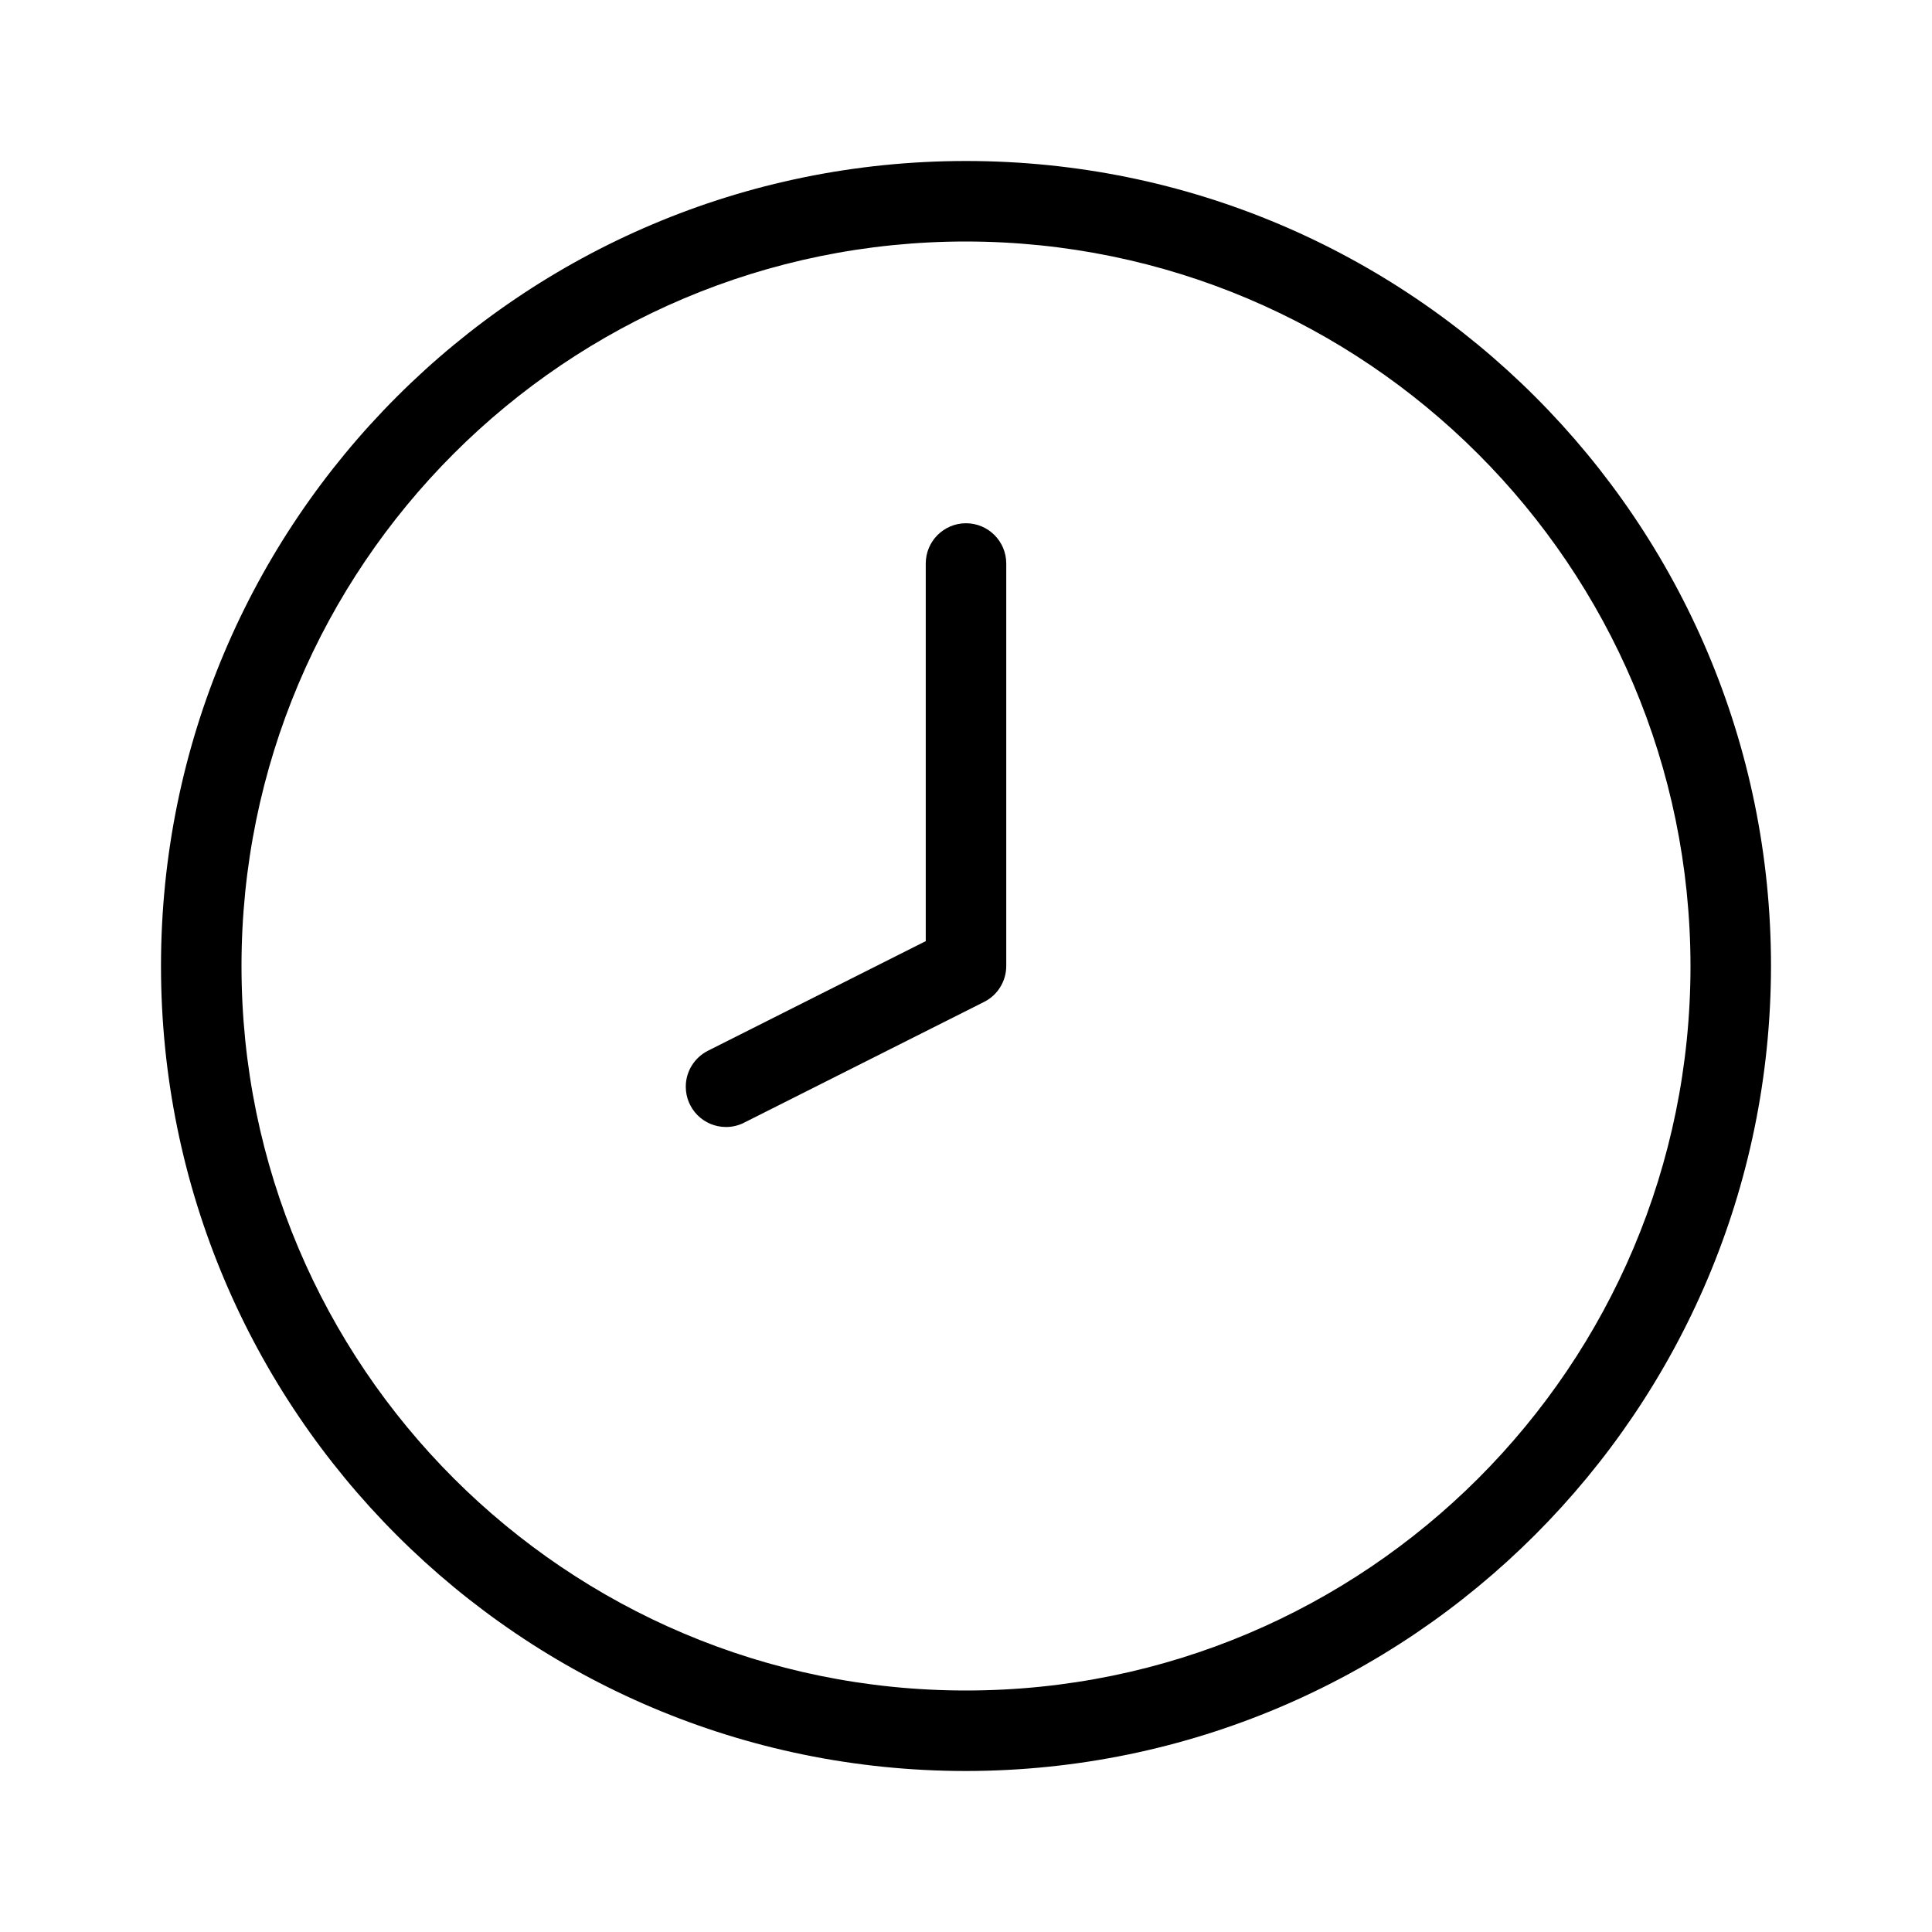
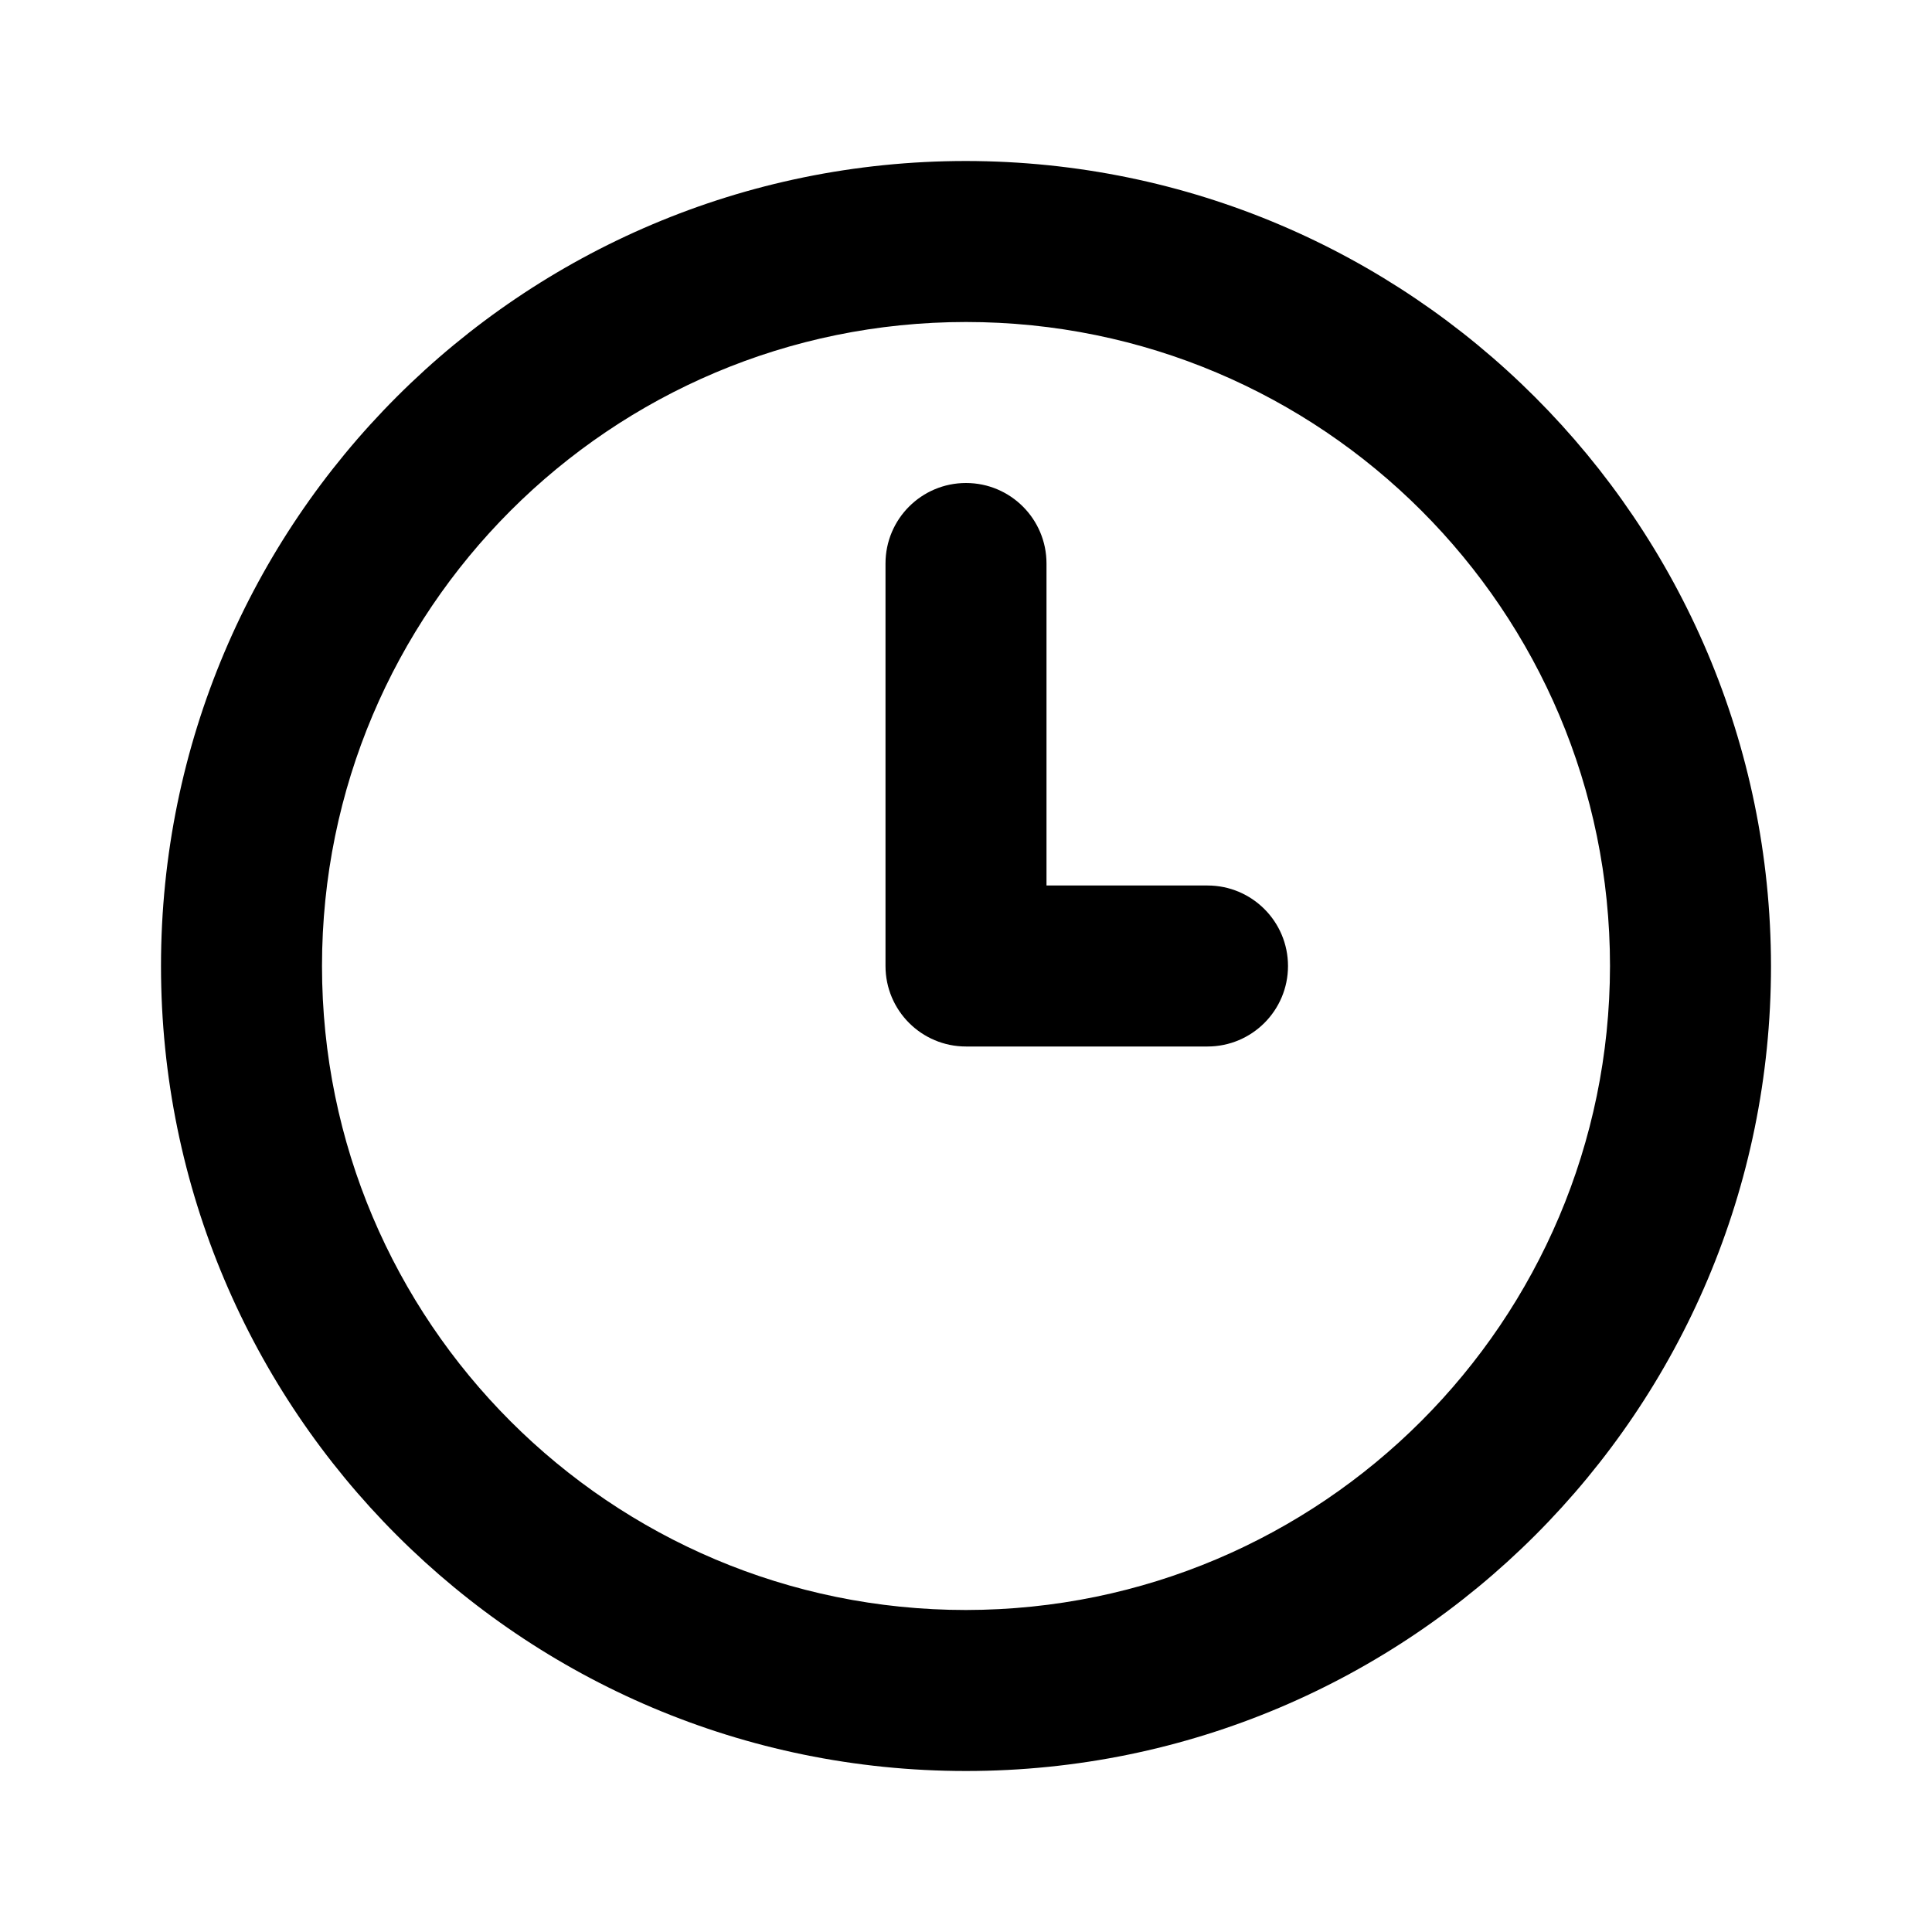
- <svg xmlns="http://www.w3.org/2000/svg" enable-background="new 0 0 24 24" viewBox="0 0 24 24" id="clock">
-   <path d="M12,6.5c-0.276,0-0.5,0.224-0.5,0.5v4.691l-2.706,1.362c-0.168,0.085-0.275,0.257-0.275,0.446C8.519,13.776,8.742,14,9.019,14c0.078,0,0.155-0.018,0.225-0.054l2.981-1.5C12.393,12.362,12.5,12.189,12.5,12V7C12.5,6.724,12.276,6.5,12,6.5z M12,2C6.477,2,2,6.477,2,12s4.477,10,10,10c5.52-0.006,9.994-4.48,10-10C22,6.477,17.523,2,12,2z M12,21c-4.971,0-9-4.029-9-9s4.029-9,9-9c4.968,0.005,8.995,4.032,9,9C21,16.971,16.971,21,12,21z" />
+ <svg xmlns="http://www.w3.org/2000/svg" data-name="Layer 1" viewBox="0 0 24 24" id="clock">
+   <path d="M15,11H13V7a1,1,0,0,0-2,0v5a1,1,0,0,0,1,1h3a1,1,0,0,0,0-2ZM12,2A10,10,0,1,0,22,12,10.011,10.011,0,0,0,12,2Zm0,18a8,8,0,1,1,8-8A8.009,8.009,0,0,1,12,20Z" />
</svg>
